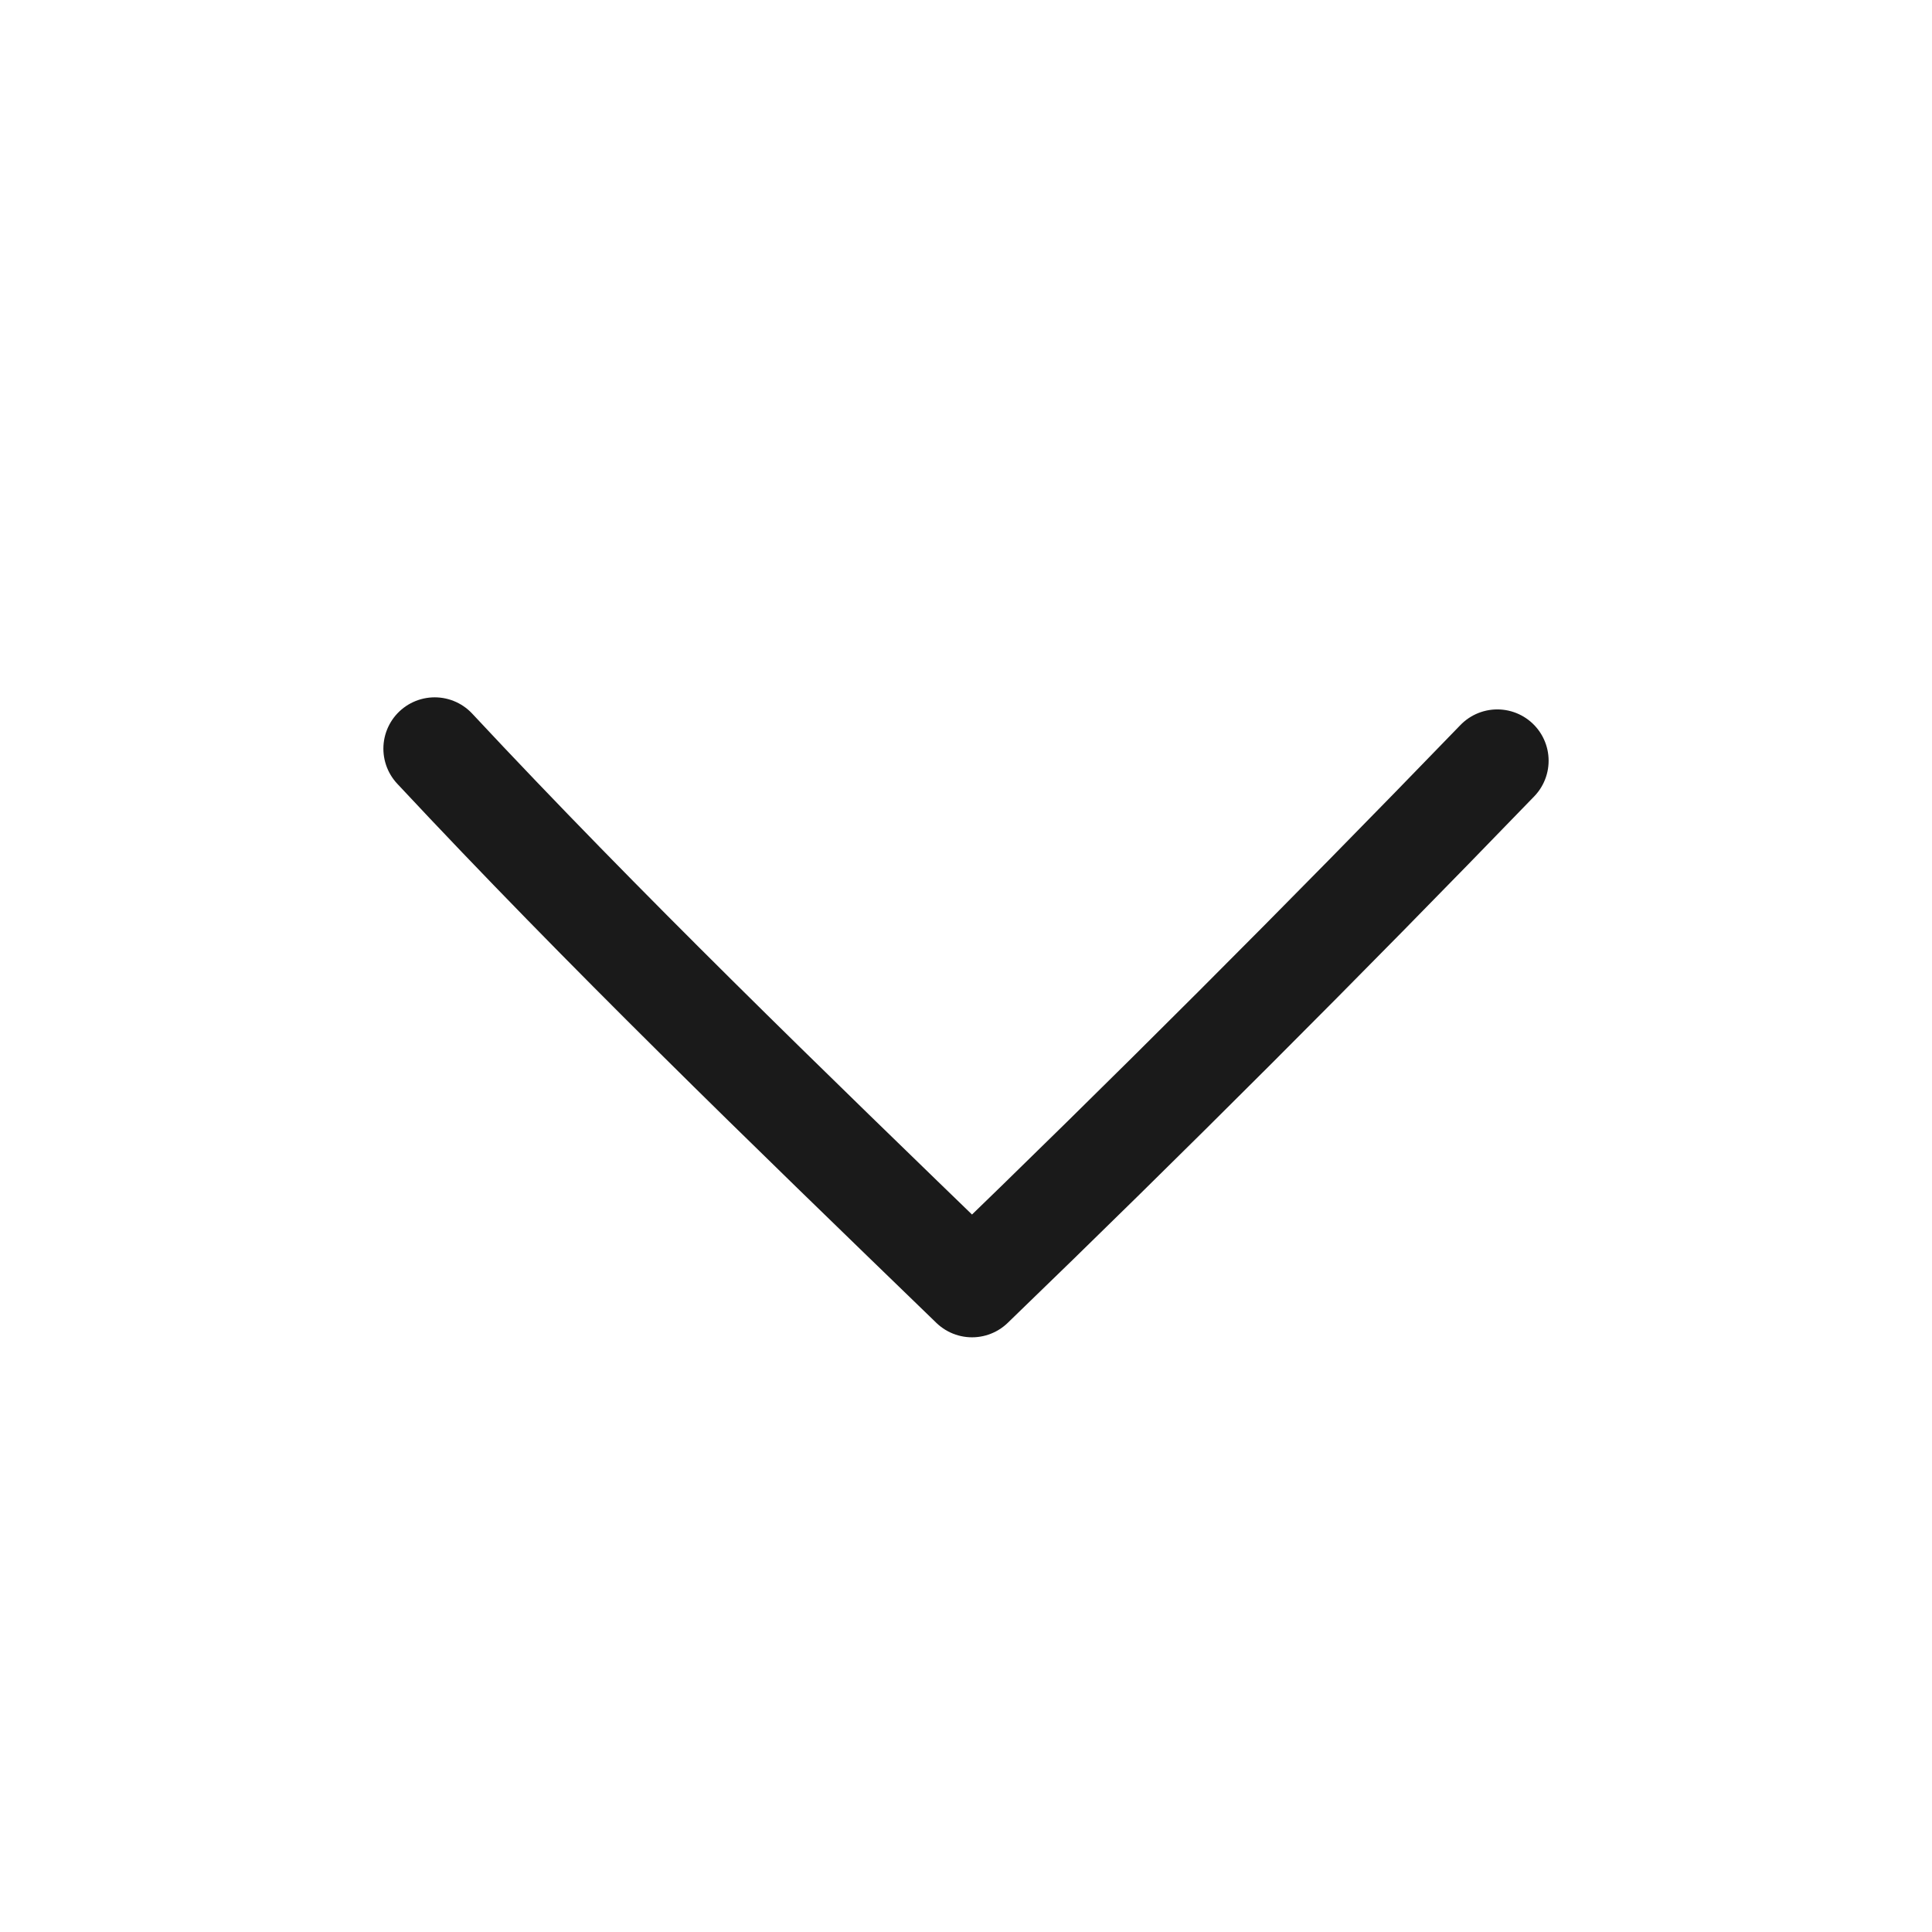
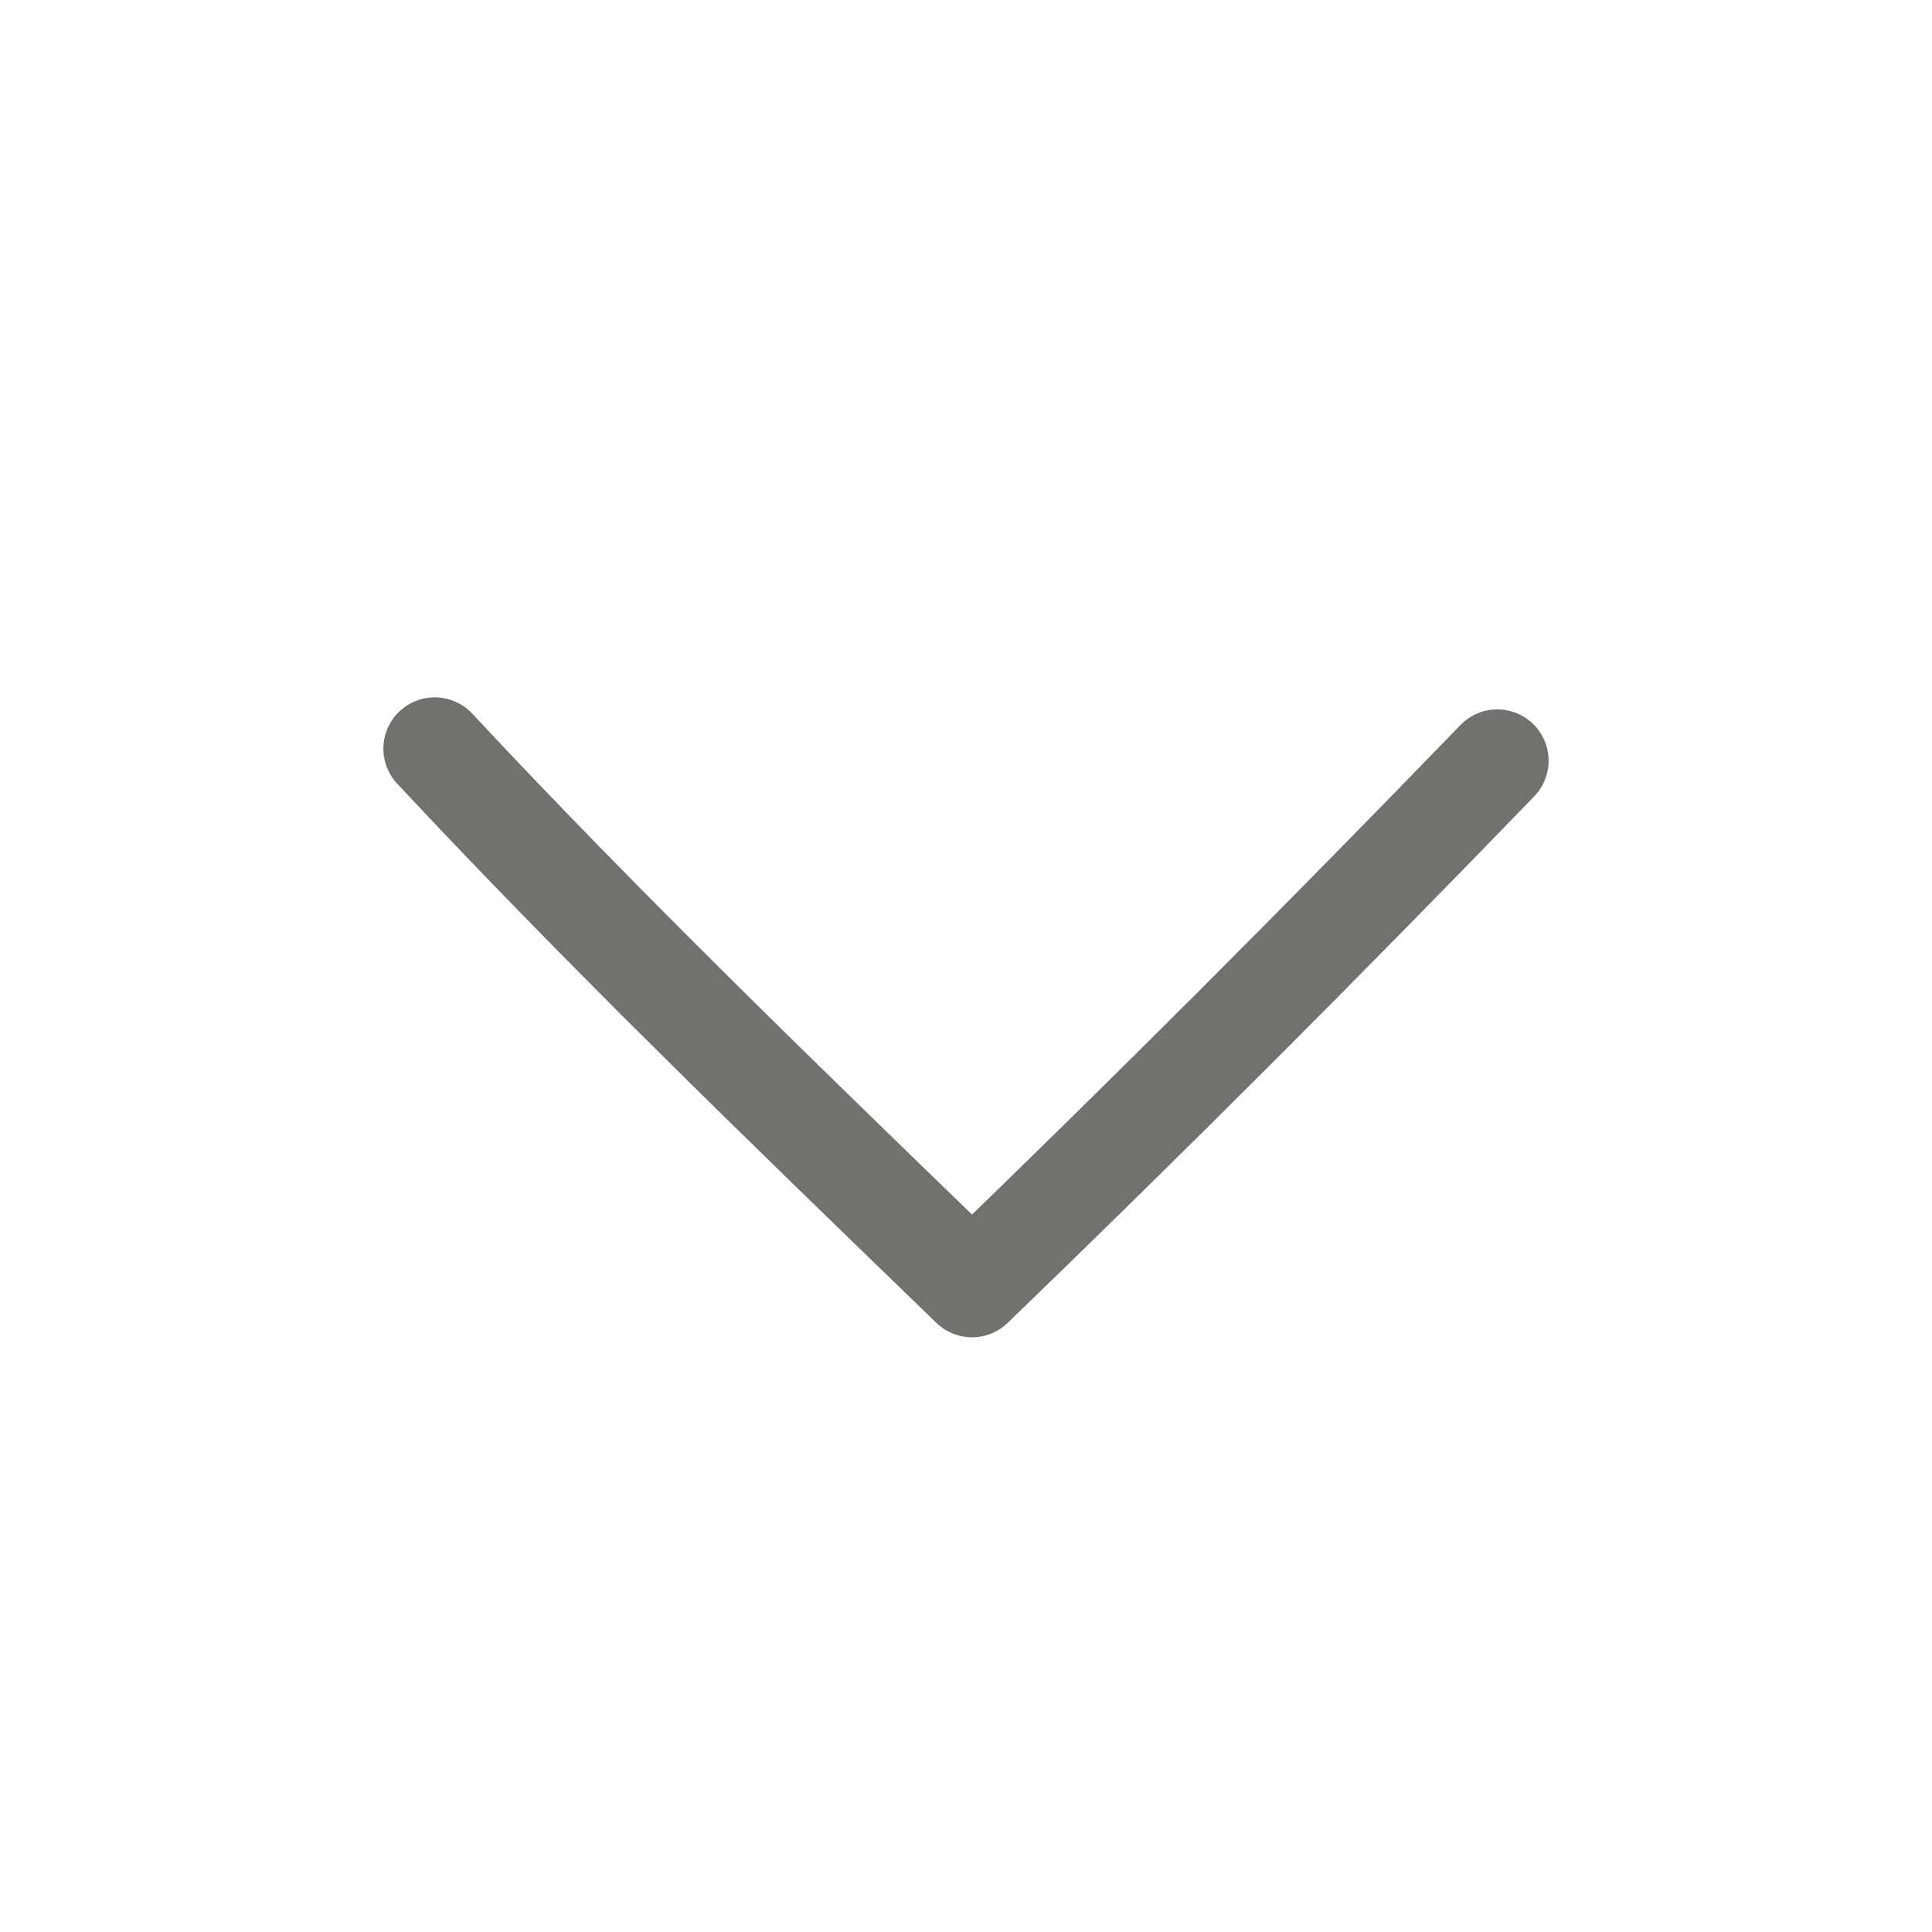
- <svg xmlns="http://www.w3.org/2000/svg" viewBox="0 0 64 64" fill="none" stroke="#1a1a1a" stroke-width="3.4" stroke-linecap="round" stroke-linejoin="round">
+ <svg xmlns="http://www.w3.org/2000/svg" viewBox="0 0 64 64" fill="none" stroke="#72716d" stroke-width="3.4" stroke-linecap="round" stroke-linejoin="round">
  <g>
    <path d="M14.4 24.8C20 30.8 26 36.6 32.2 42.6 38 37 43.8 31.2 49.6 25.2" />
  </g>
</svg>
